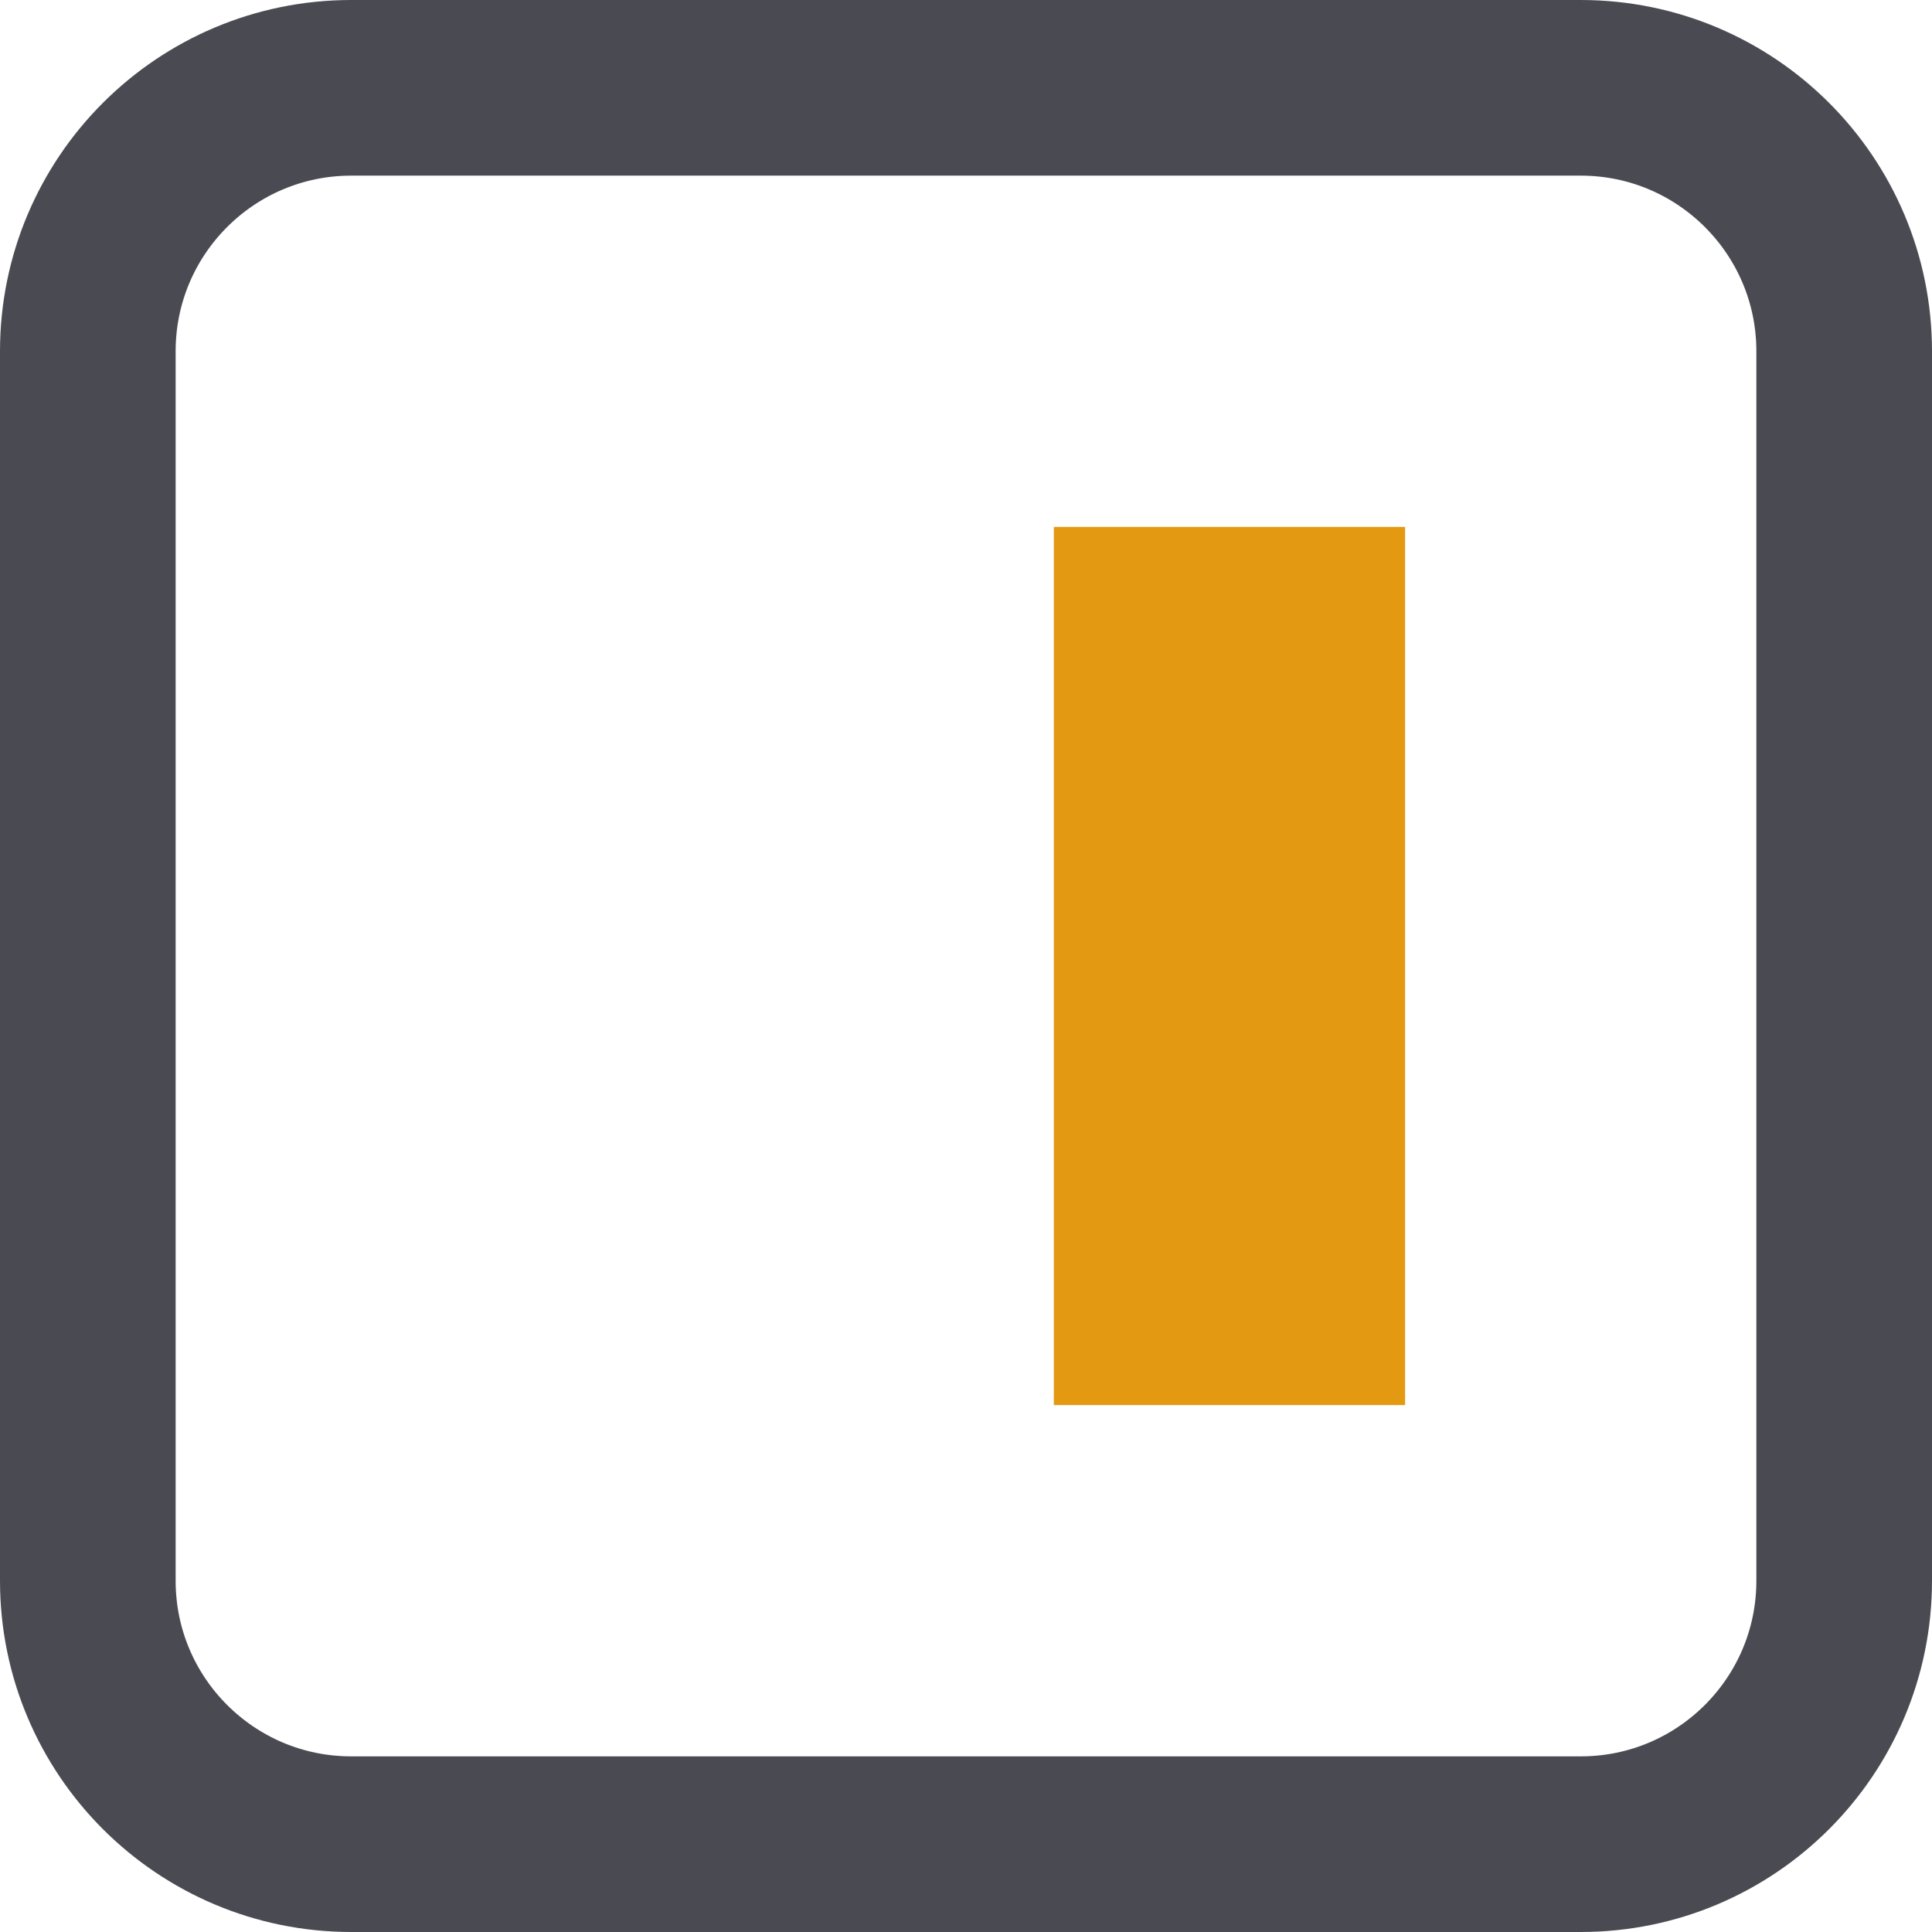
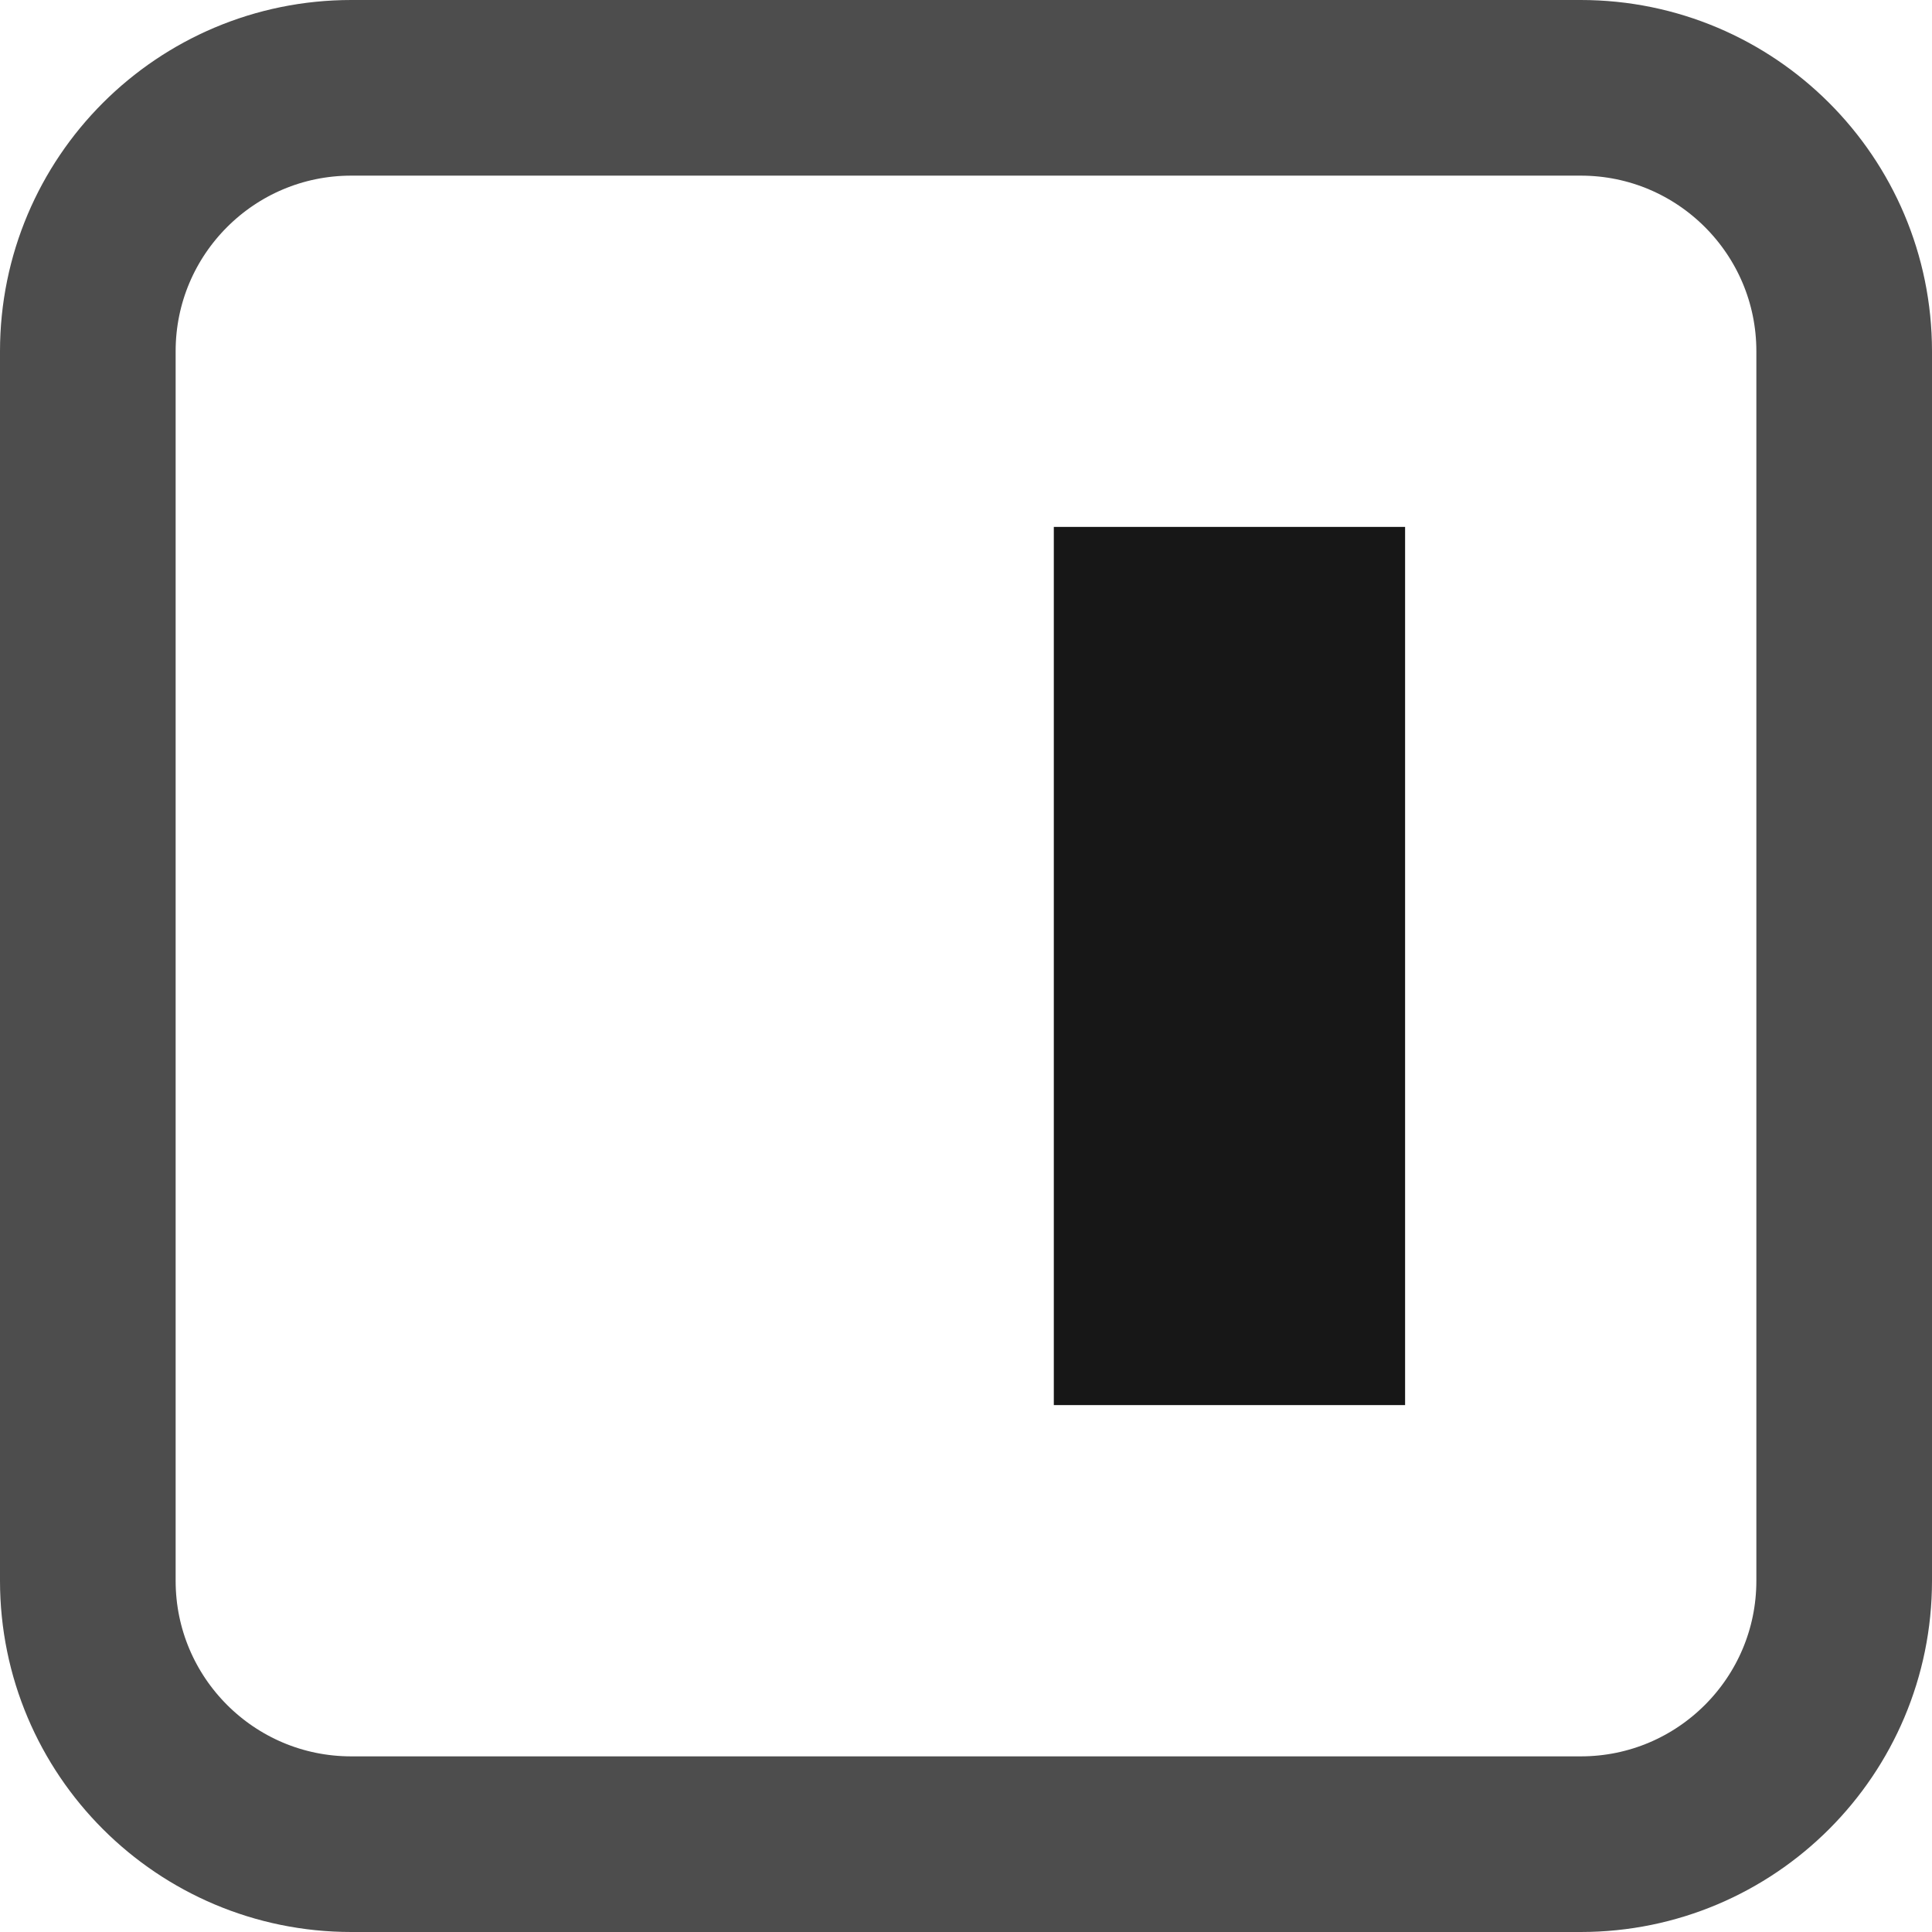
<svg xmlns="http://www.w3.org/2000/svg" viewBox="0 0 22 22">
-   <style>.o{stroke:#4a4a52}.f{fill:#e39a12}@media (prefers-color-scheme:dark){.o{stroke:#ededef}.f{fill:#f2b632}}</style>
+   <style>.o{stroke:#4d4d4d}.f{fill:#171717}@media (prefers-color-scheme:dark){.o{stroke:#a1a1a1}.f{fill:#ededed}}</style>
  <rect class="o" x="1" y="1" width="20" height="20" rx="3" fill="none" stroke-width="2" />
  <rect class="f" x="12" y="6" width="4" height="10" />
</svg>
